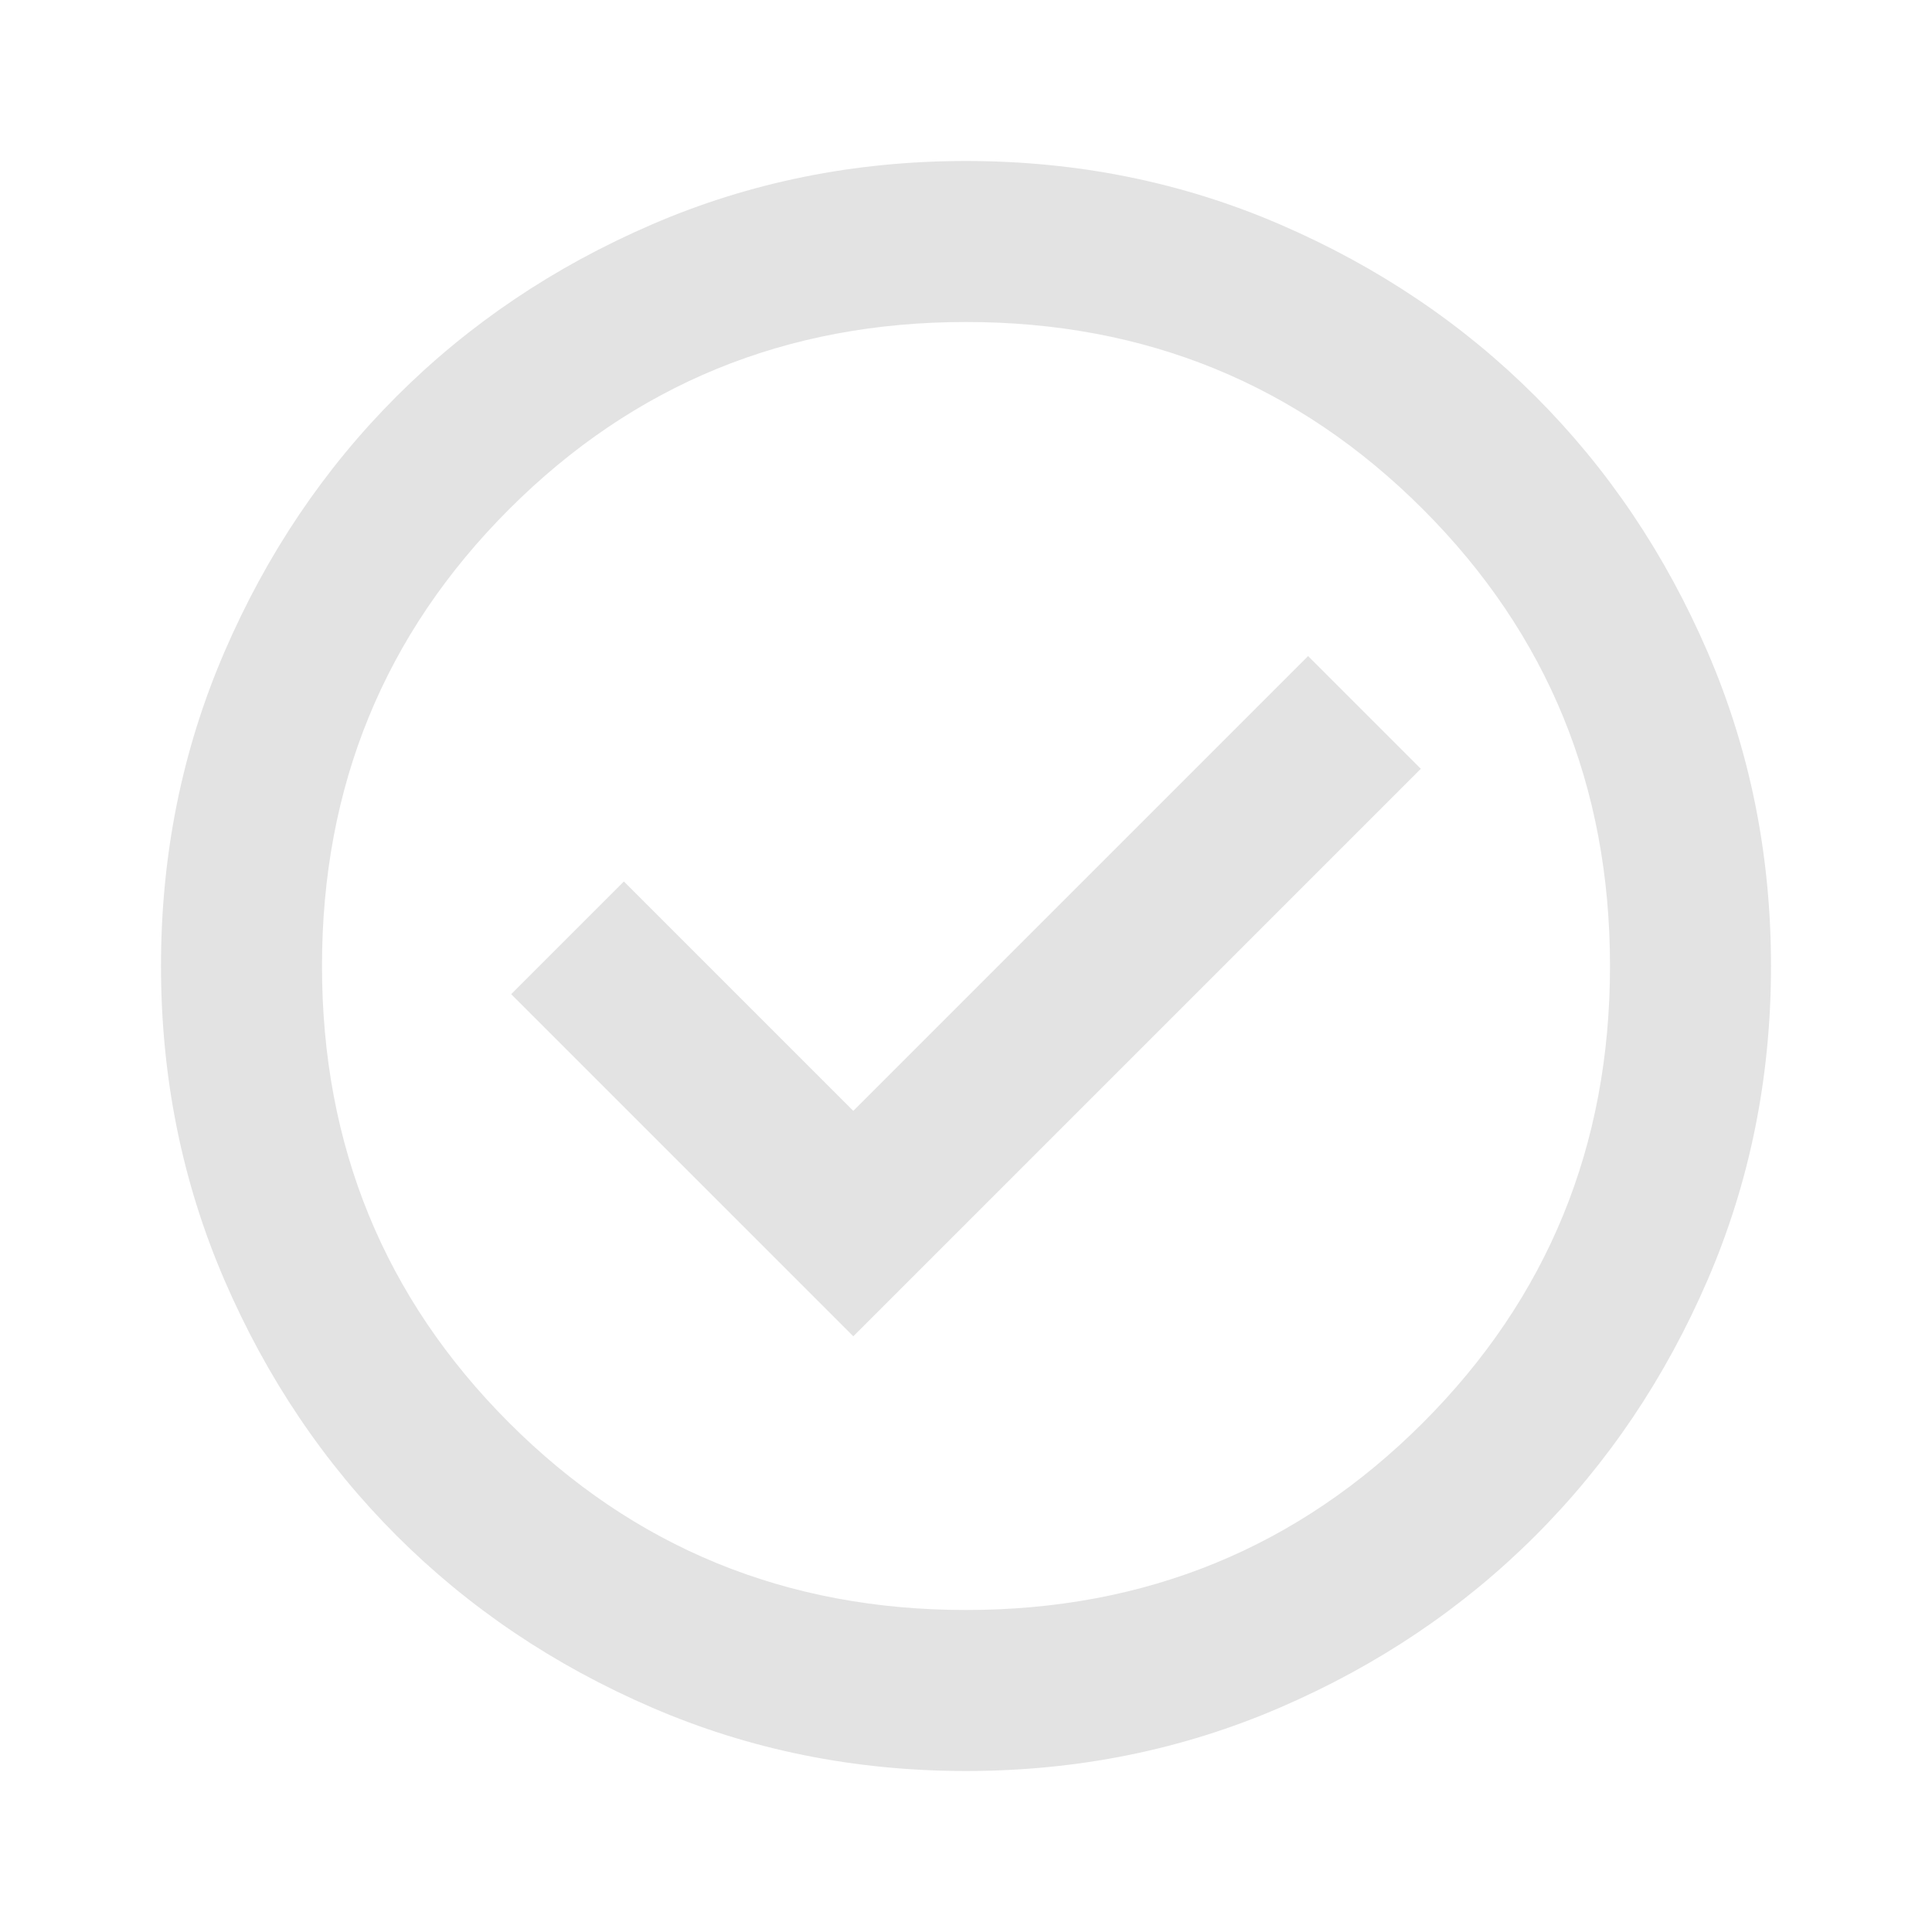
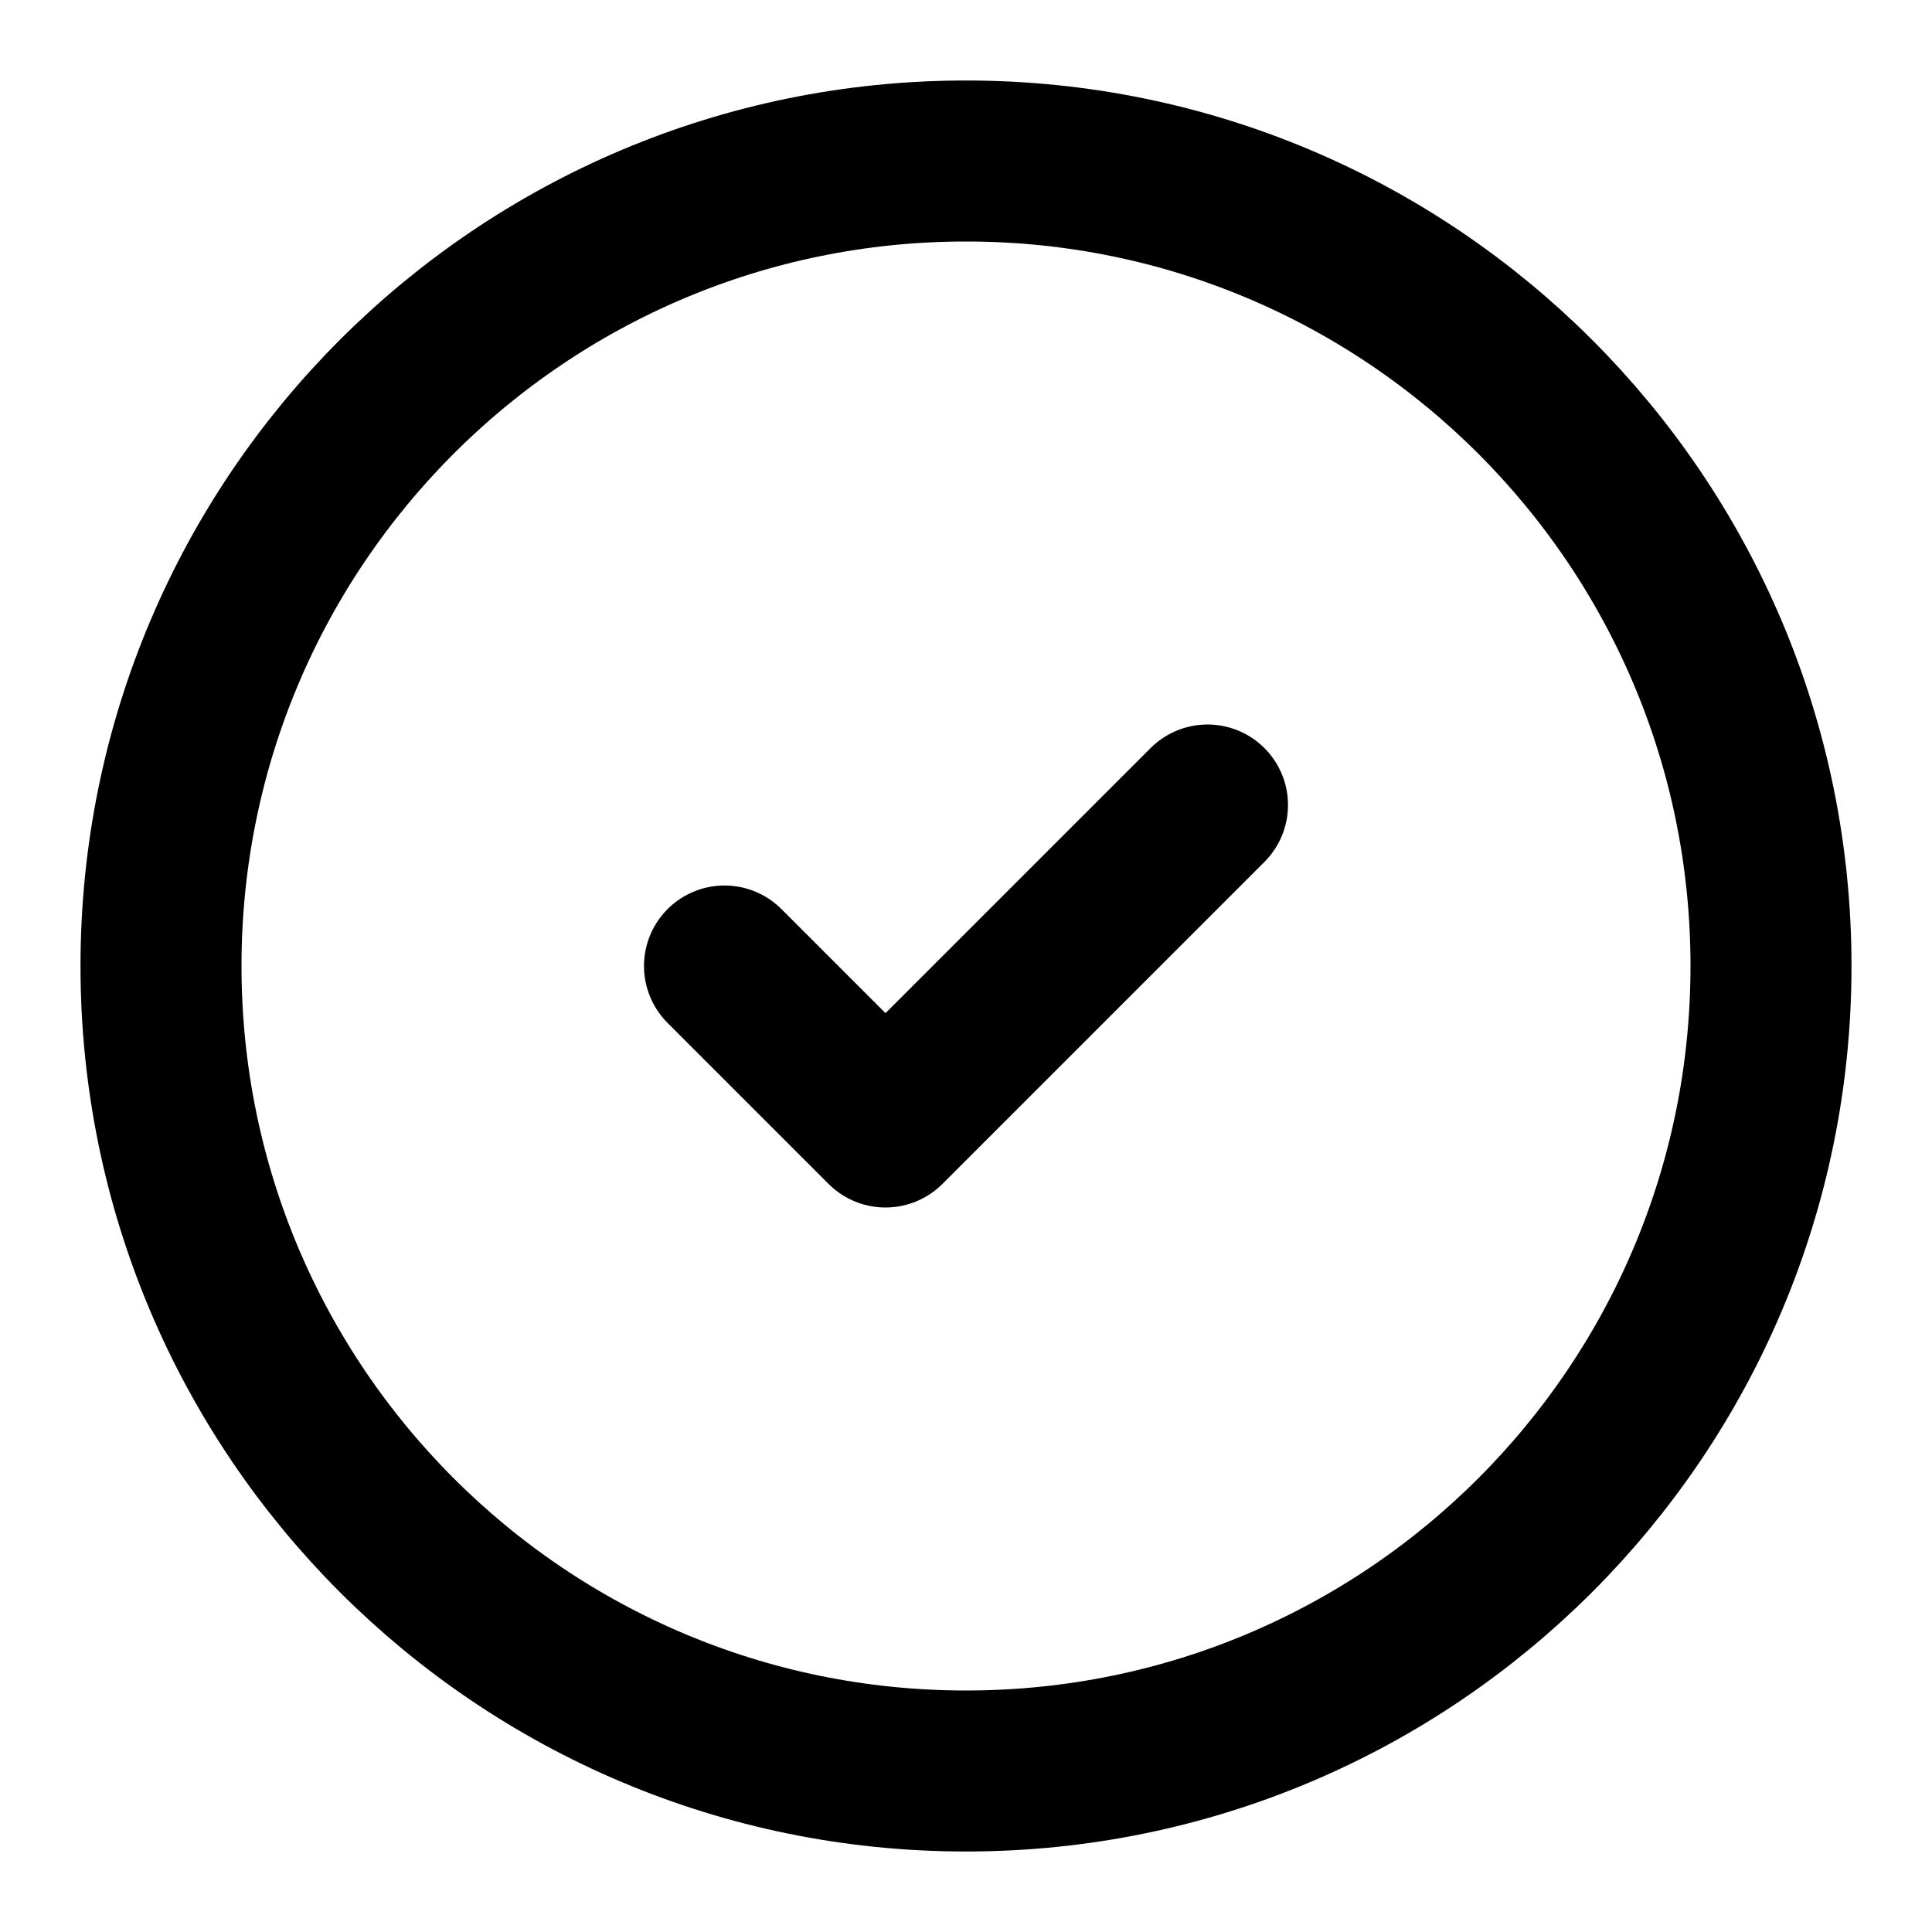
- <svg xmlns="http://www.w3.org/2000/svg" height="24px" viewBox="0 -960 960 960" width="24px" fill="#e3e3e3">
-   <path d="m424-296 282-282-56-56-226 226-114-114-56 56 170 170Zm56 216q-83 0-156-31.5T197-197q-54-54-85.5-127T80-480q0-83 31.5-156T197-763q54-54 127-85.5T480-880q83 0 156 31.5T763-763q54 54 85.5 127T880-480q0 83-31.5 156T763-197q-54 54-127 85.5T480-80Zm0-80q134 0 227-93t93-227q0-134-93-227t-227-93q-134 0-227 93t-93 227q0 134 93 227t227 93Zm0-320Z" />
+ <svg xmlns="http://www.w3.org/2000/svg" width="24" height="24" viewBox="0 0 24 24" fill="none" stroke="currentColor" stroke-width="2" stroke-linecap="round" stroke-linejoin="round" class="lucide lucide-circle-check-icon lucide-circle-check">
+   <circle cx="12" cy="12" r="10" />
+   <path d="m9 12 2 2 4-4" />
</svg>
